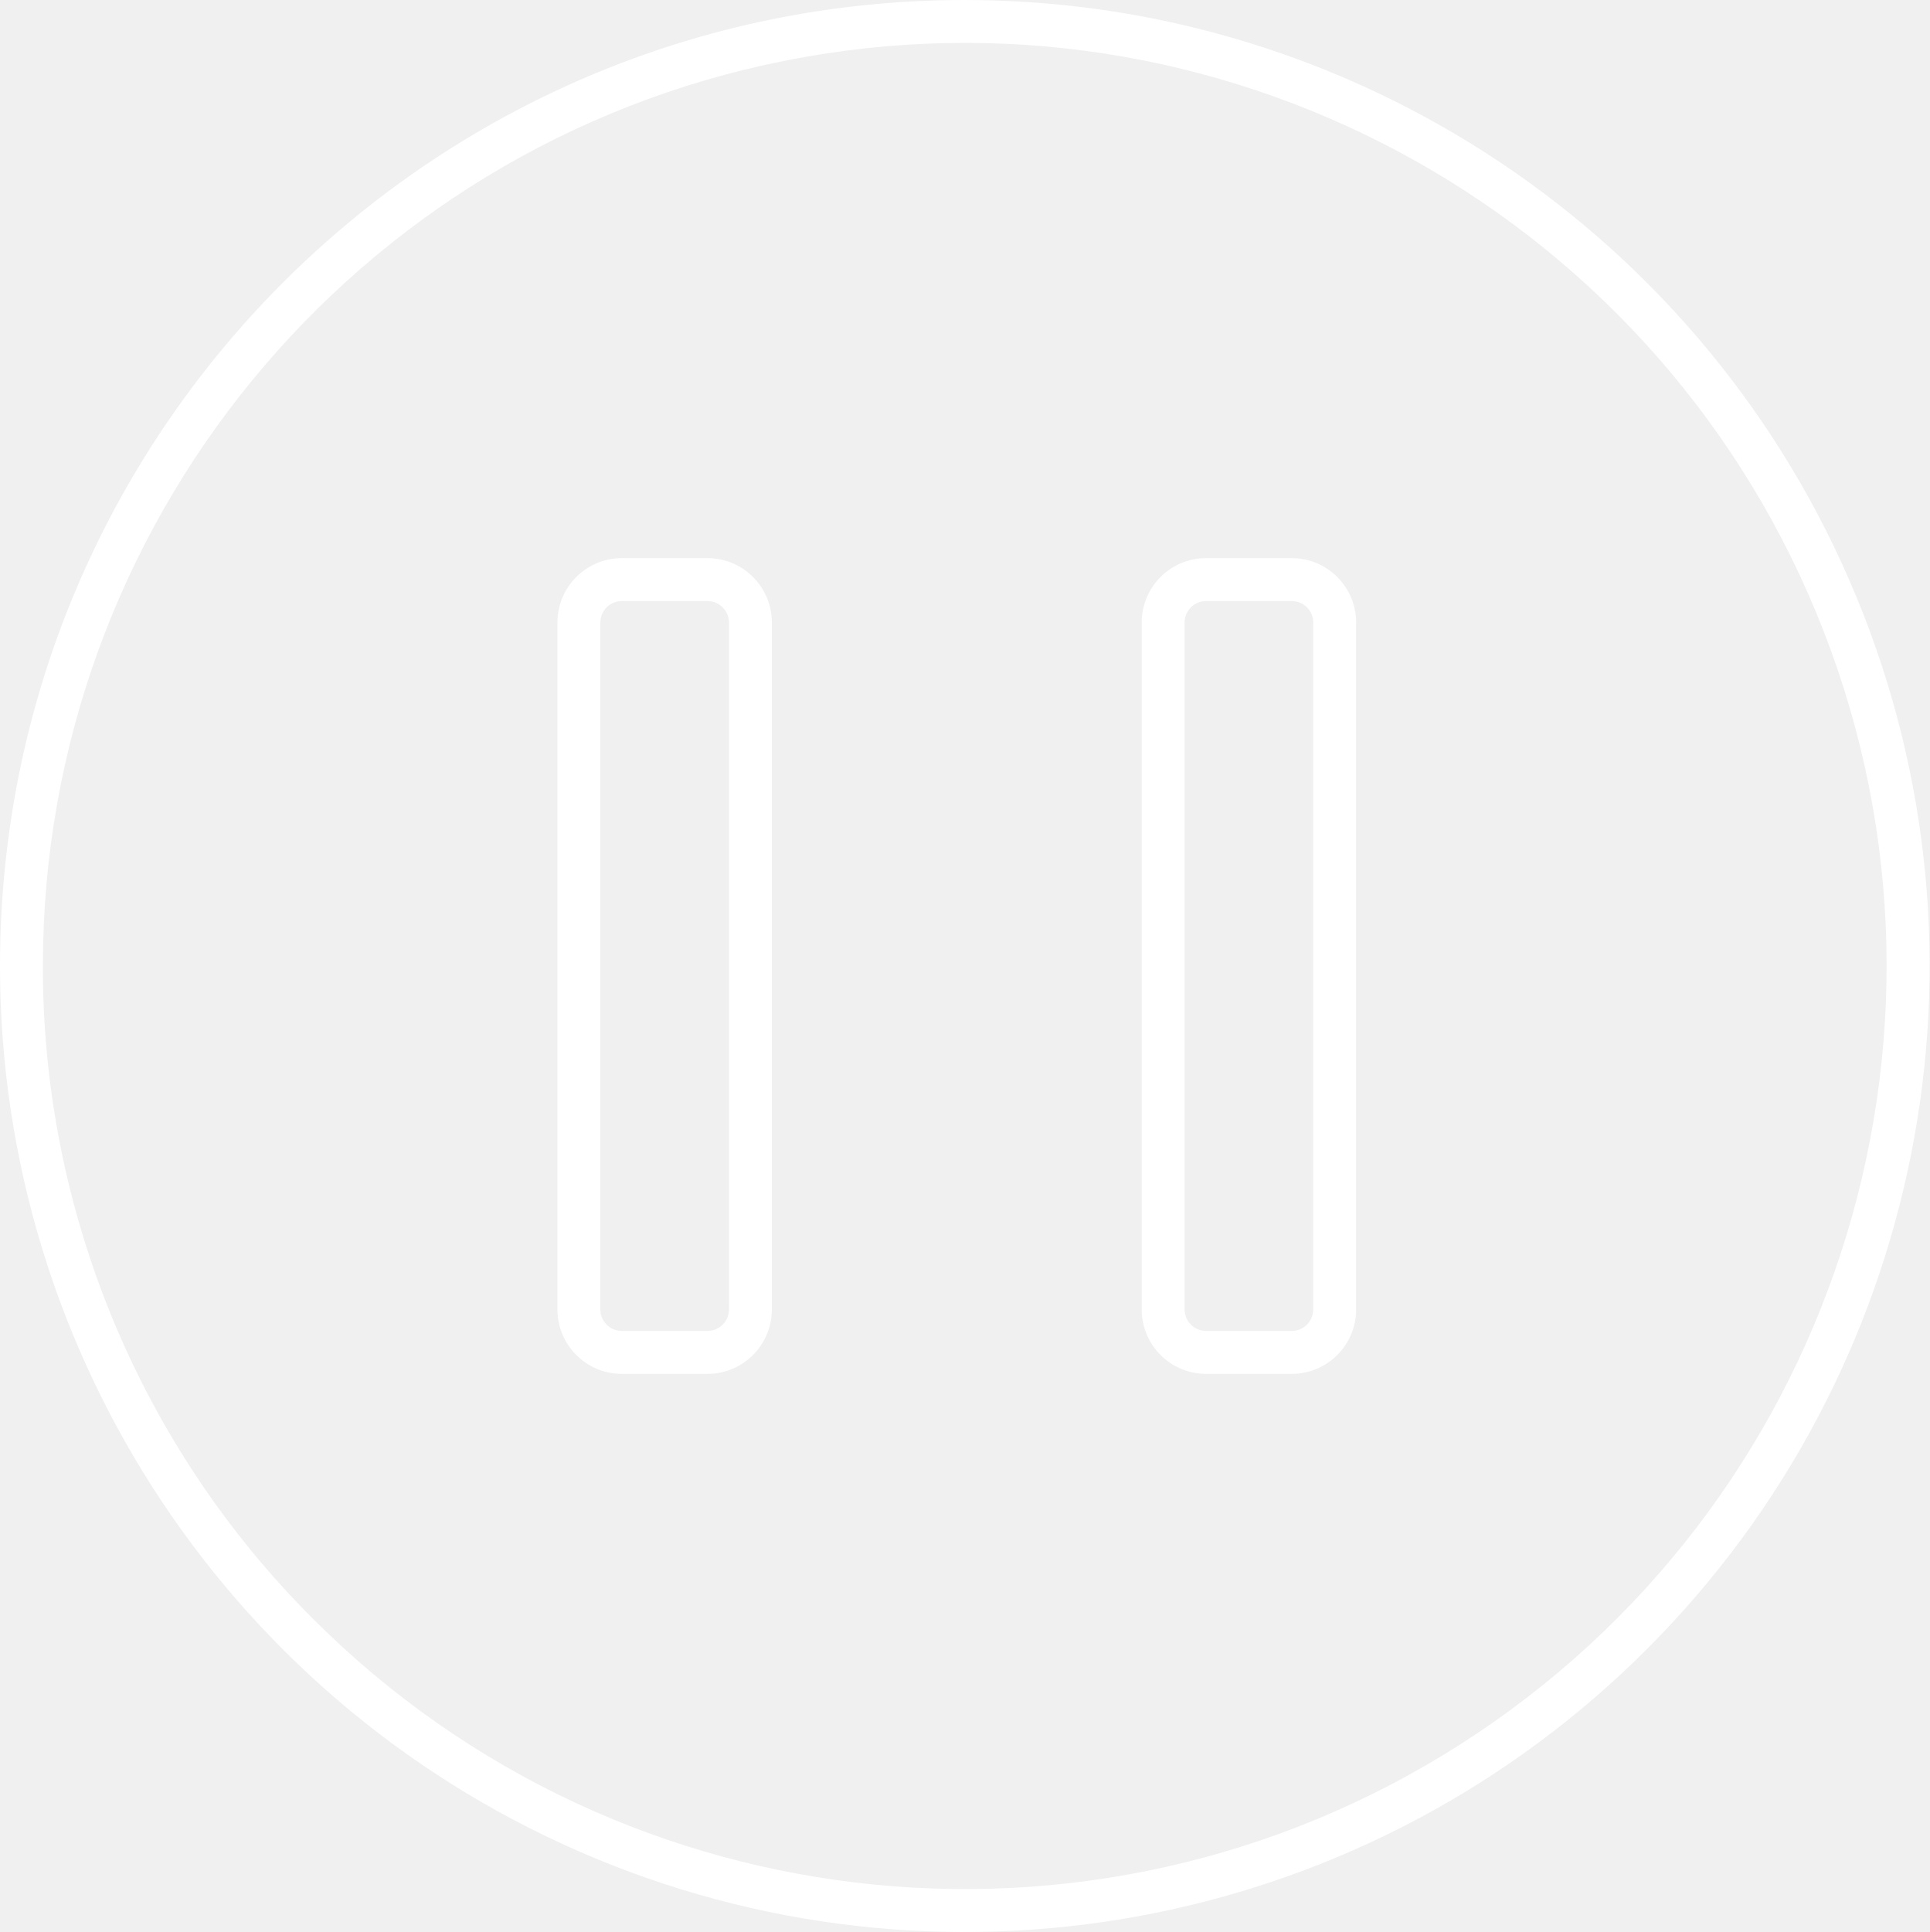
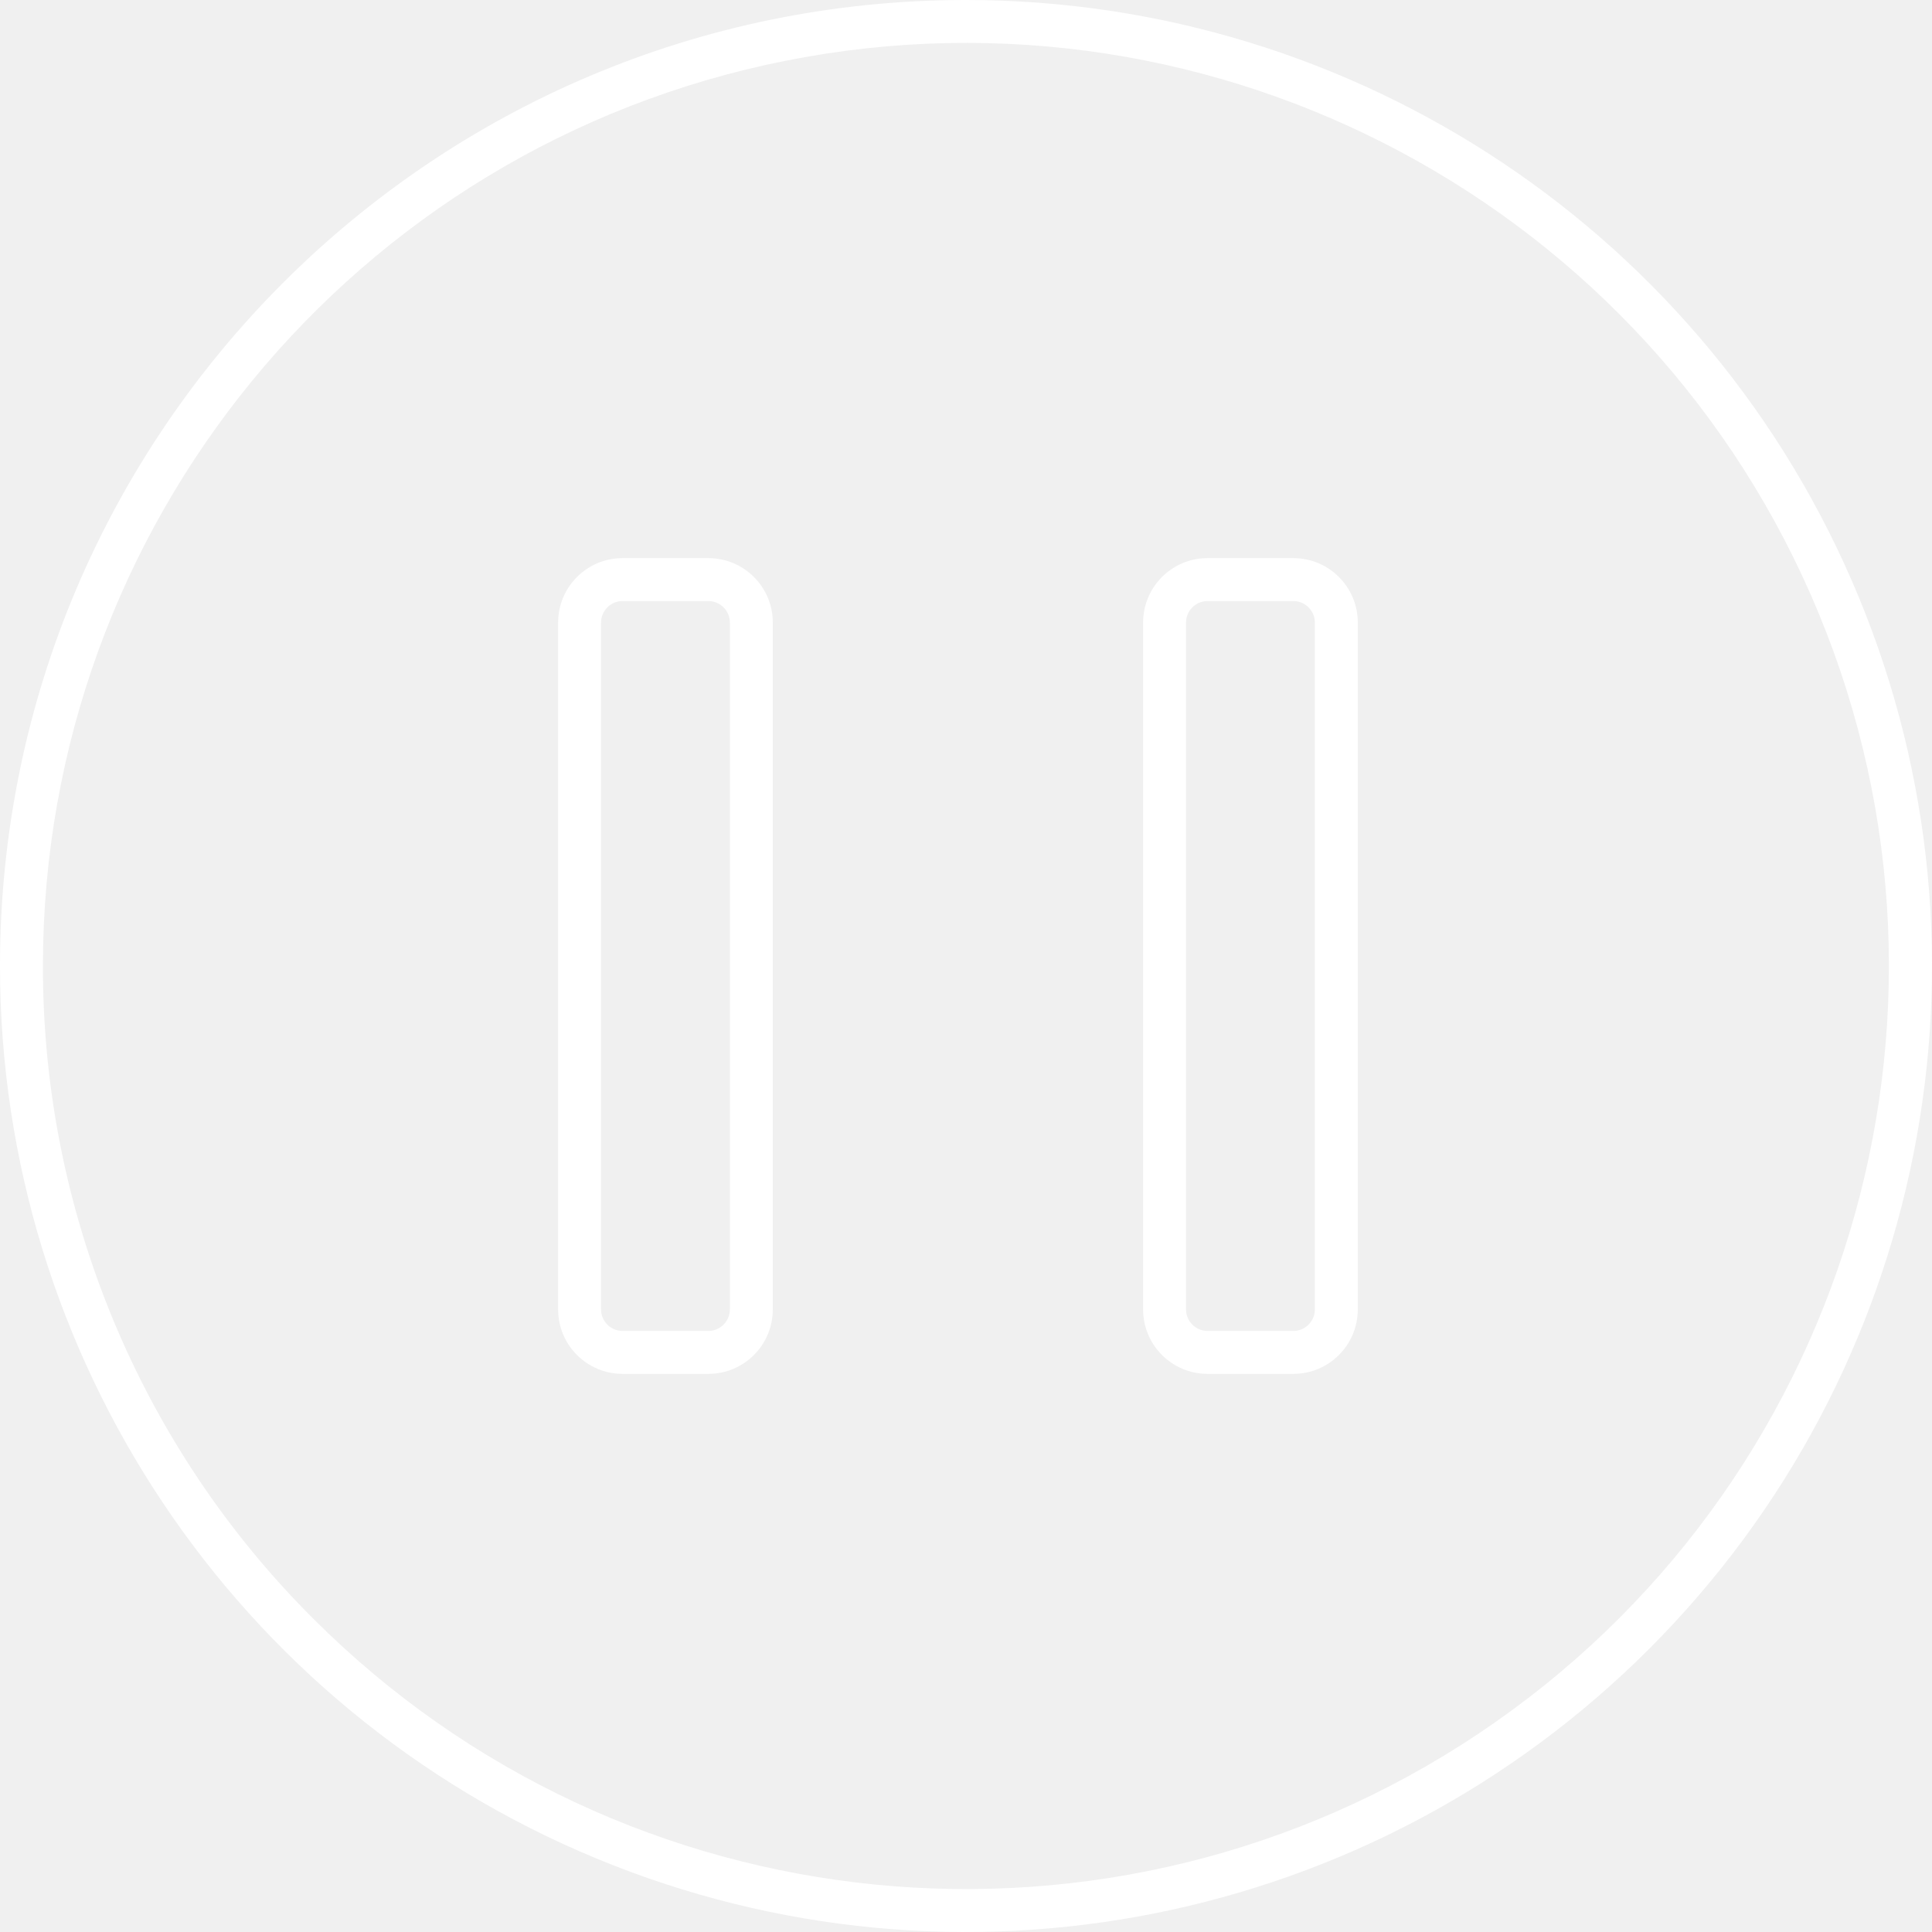
- <svg xmlns="http://www.w3.org/2000/svg" data-name="Layer 1" id="Layer_1" viewBox="0 0 69.931 70" version="1.1" width="69.931" height="70">
+ <svg xmlns="http://www.w3.org/2000/svg" data-name="Layer 1" id="Layer_1" viewBox="0 0 70 70" version="1.1" width="70" height="70">
  <defs id="defs13">
    </defs>
-   <g id="g843" transform="translate(-94.15899,-3.793627)" style="fill:#000000;fill-opacity:1">
+   <g id="g843" transform="matrix(1.000983,0,0,1,-94.25154,-3.793627)" style="fill:#ffffff;fill-opacity:1">
    <g id="g1432" transform="matrix(0.7770099,0,0,0.7777737,22.02507,-0.09524168)" style="fill:#ffffff;fill-opacity:1">
      <path d="m 137.835,5 c 18.201,0 34.61,10.964 41.574,27.779 6.965,16.815 3.114,36.169 -9.756,49.039 -12.87,12.87 -32.224,16.721 -49.039,9.756 C 103.799,84.61 92.835,68.201 92.835,50 92.836,25.147 112.983,5 137.835,5 Z m -30.406,75.406 c 14.506,14.505 37.238,16.744 54.292,5.348 C 178.776,74.357 185.4,52.501 177.549,33.55 169.699,14.598 149.561,3.827 129.444,7.828 109.327,11.828 94.835,29.486 94.835,50 c -0.015,11.407 4.517,22.35 12.594,30.406 z" id="path4" style="fill:#ffffff;fill-opacity:1" />
      <path d="m 121.835,31 h 4 c 1.657,2.32e-4 3,1.343 3,3 v 32 c -2.5e-4,1.657 -1.343,3 -3,3 h -4 c -1.657,-2.48e-4 -3,-1.343 -3,-3 v -32 c 2.3e-4,-1.657 1.343,-3 3,-3 z m -1,35 c 0.001,0.552 0.448,0.999 1,1 h 4 c 0.552,-0.001 0.999,-0.448 1,-1 v -32 c -0.001,-0.552 -0.448,-0.999 -1,-1 h -4 c -0.552,0.001 -0.999,0.448 -1,1 z" id="path8" style="fill:#ffffff;fill-opacity:1" />
      <path d="m 149.086,31 h 4 c 1.657,2.32e-4 3,1.343 3,3 v 32 c -2.5e-4,1.657 -1.343,3 -3,3 h -4 c -1.657,-2.48e-4 -3,-1.343 -3,-3 v -32 c 2.3e-4,-1.657 1.343,-3 3,-3 z m -1,35 c 0.001,0.552 0.448,0.999 1,1 h 4 c 0.552,-0.001 0.999,-0.448 1,-1 v -32 c -0.001,-0.552 -0.448,-0.999 -1,-1 h -4 c -0.552,0.001 -0.999,0.448 -1,1 z" id="path1427" style="fill:#ffffff;fill-opacity:1" />
    </g>
  </g>
</svg>
